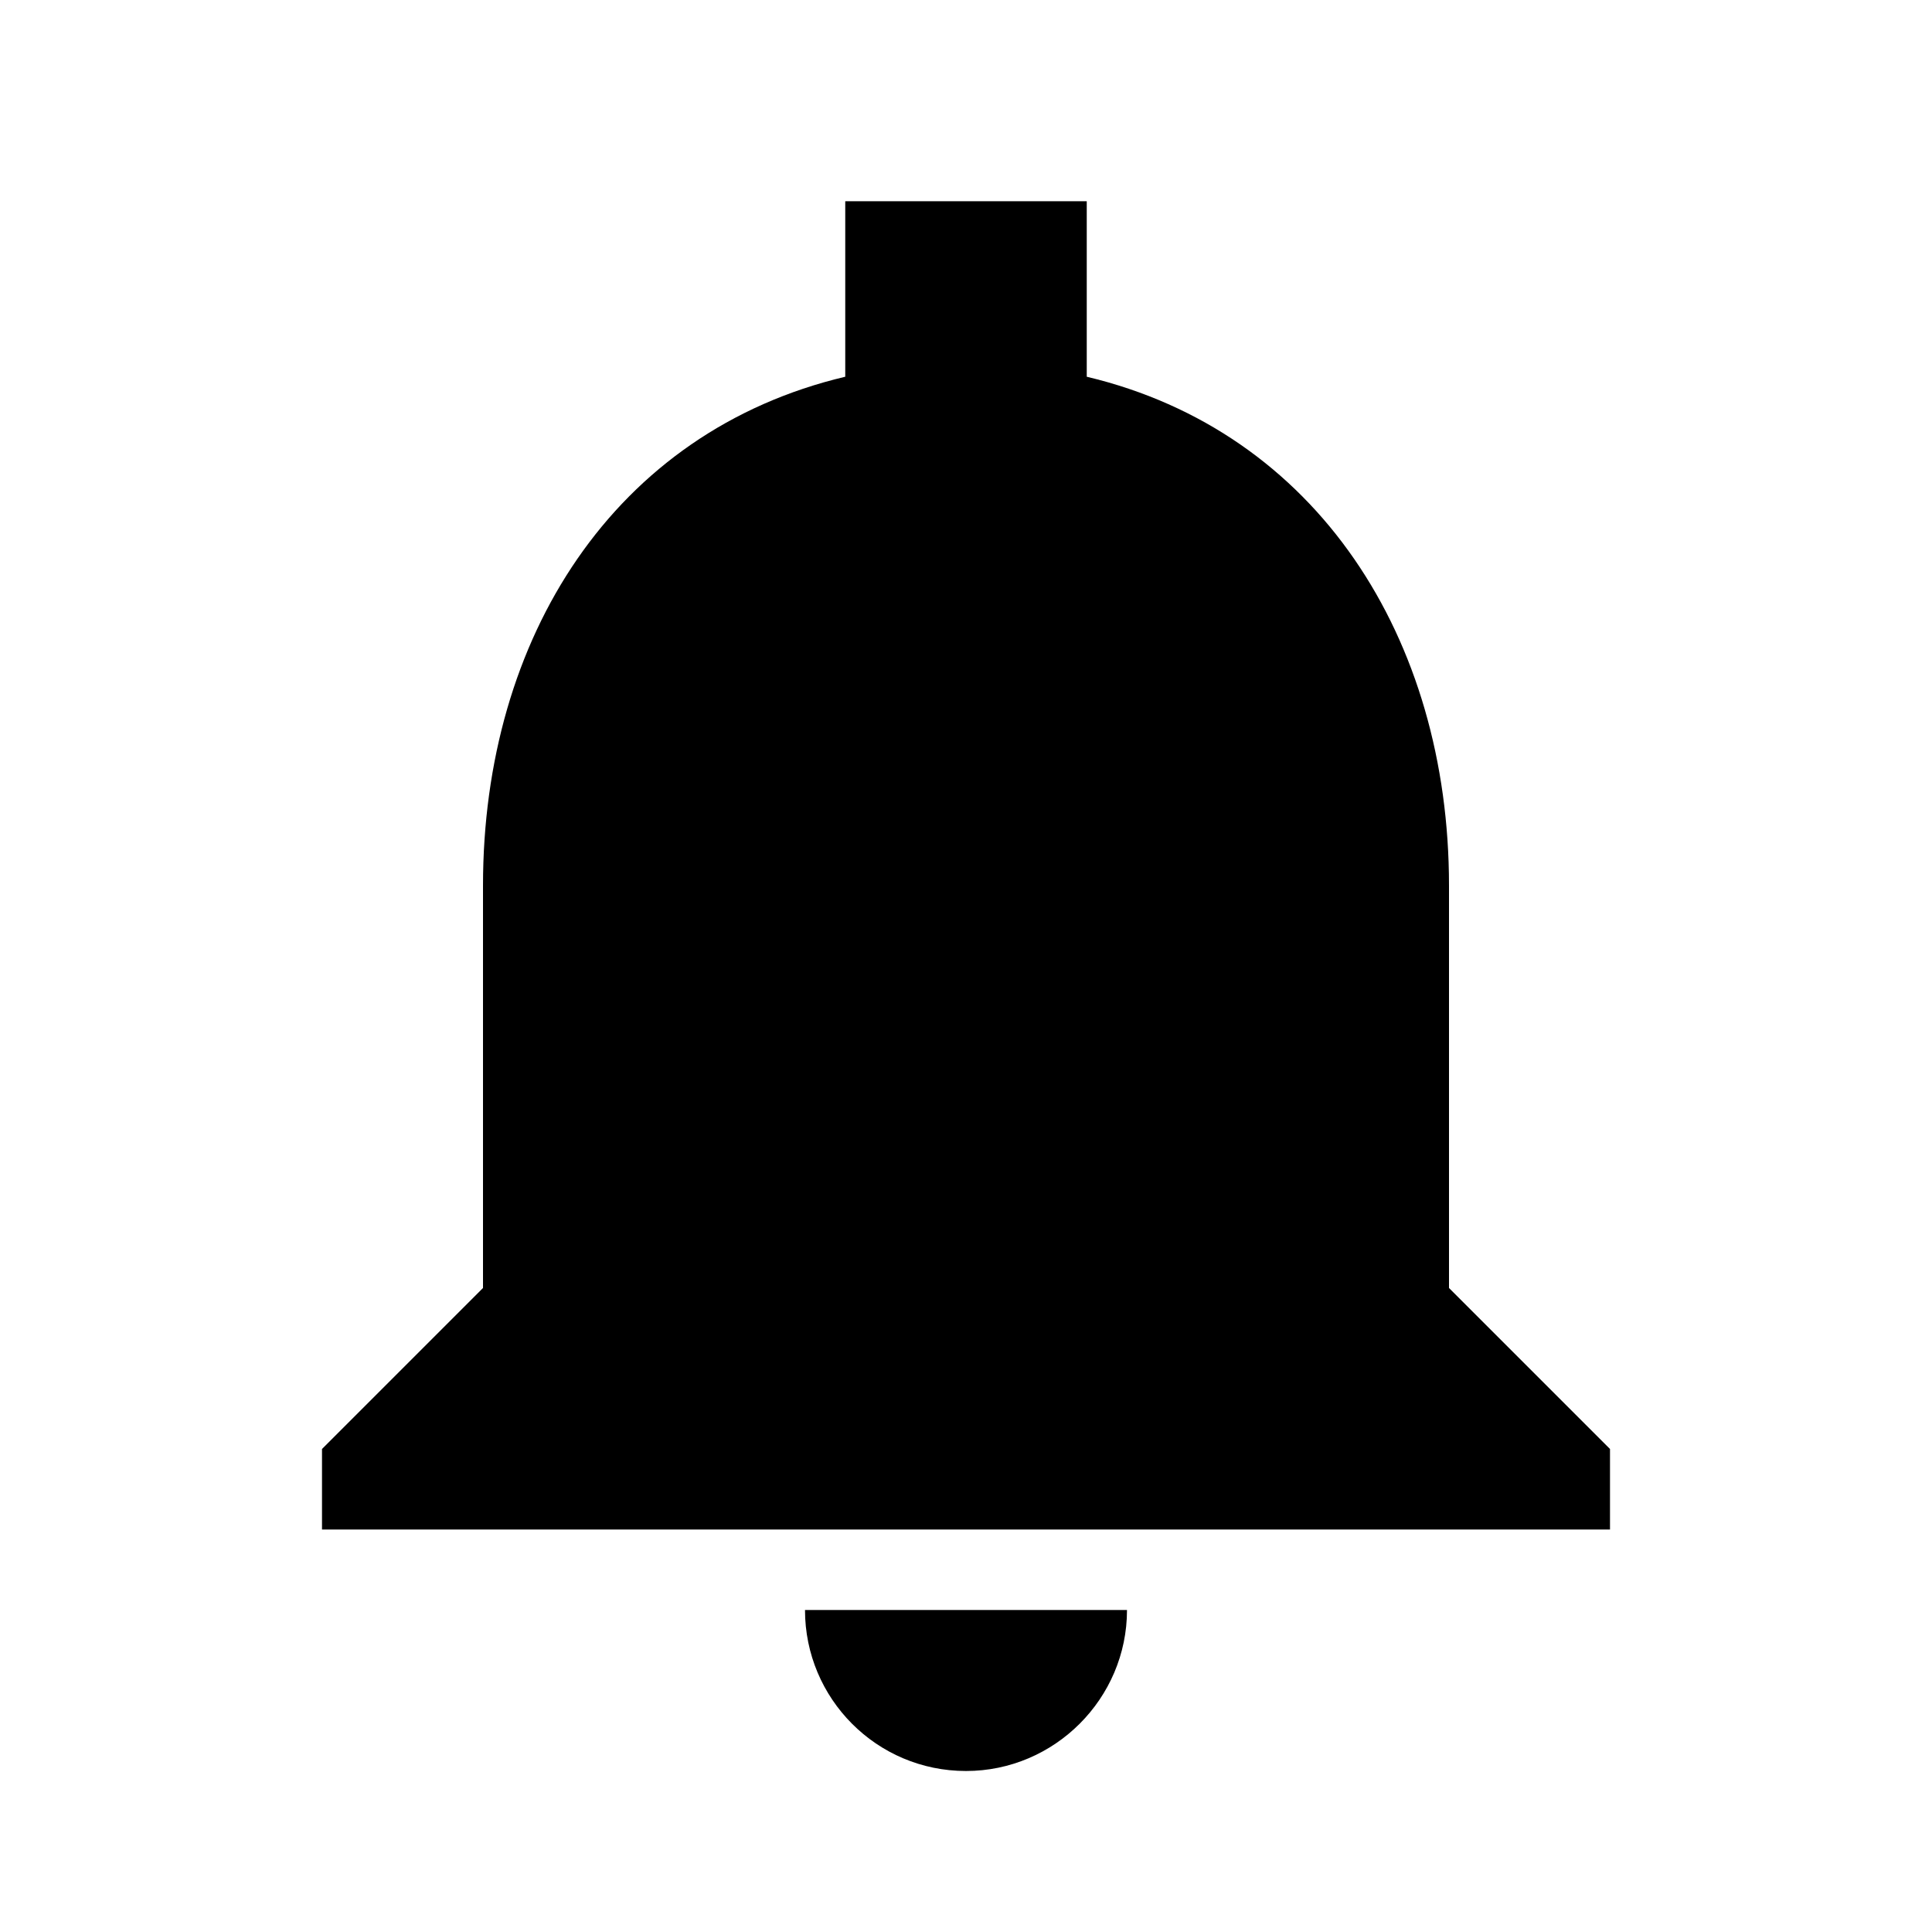
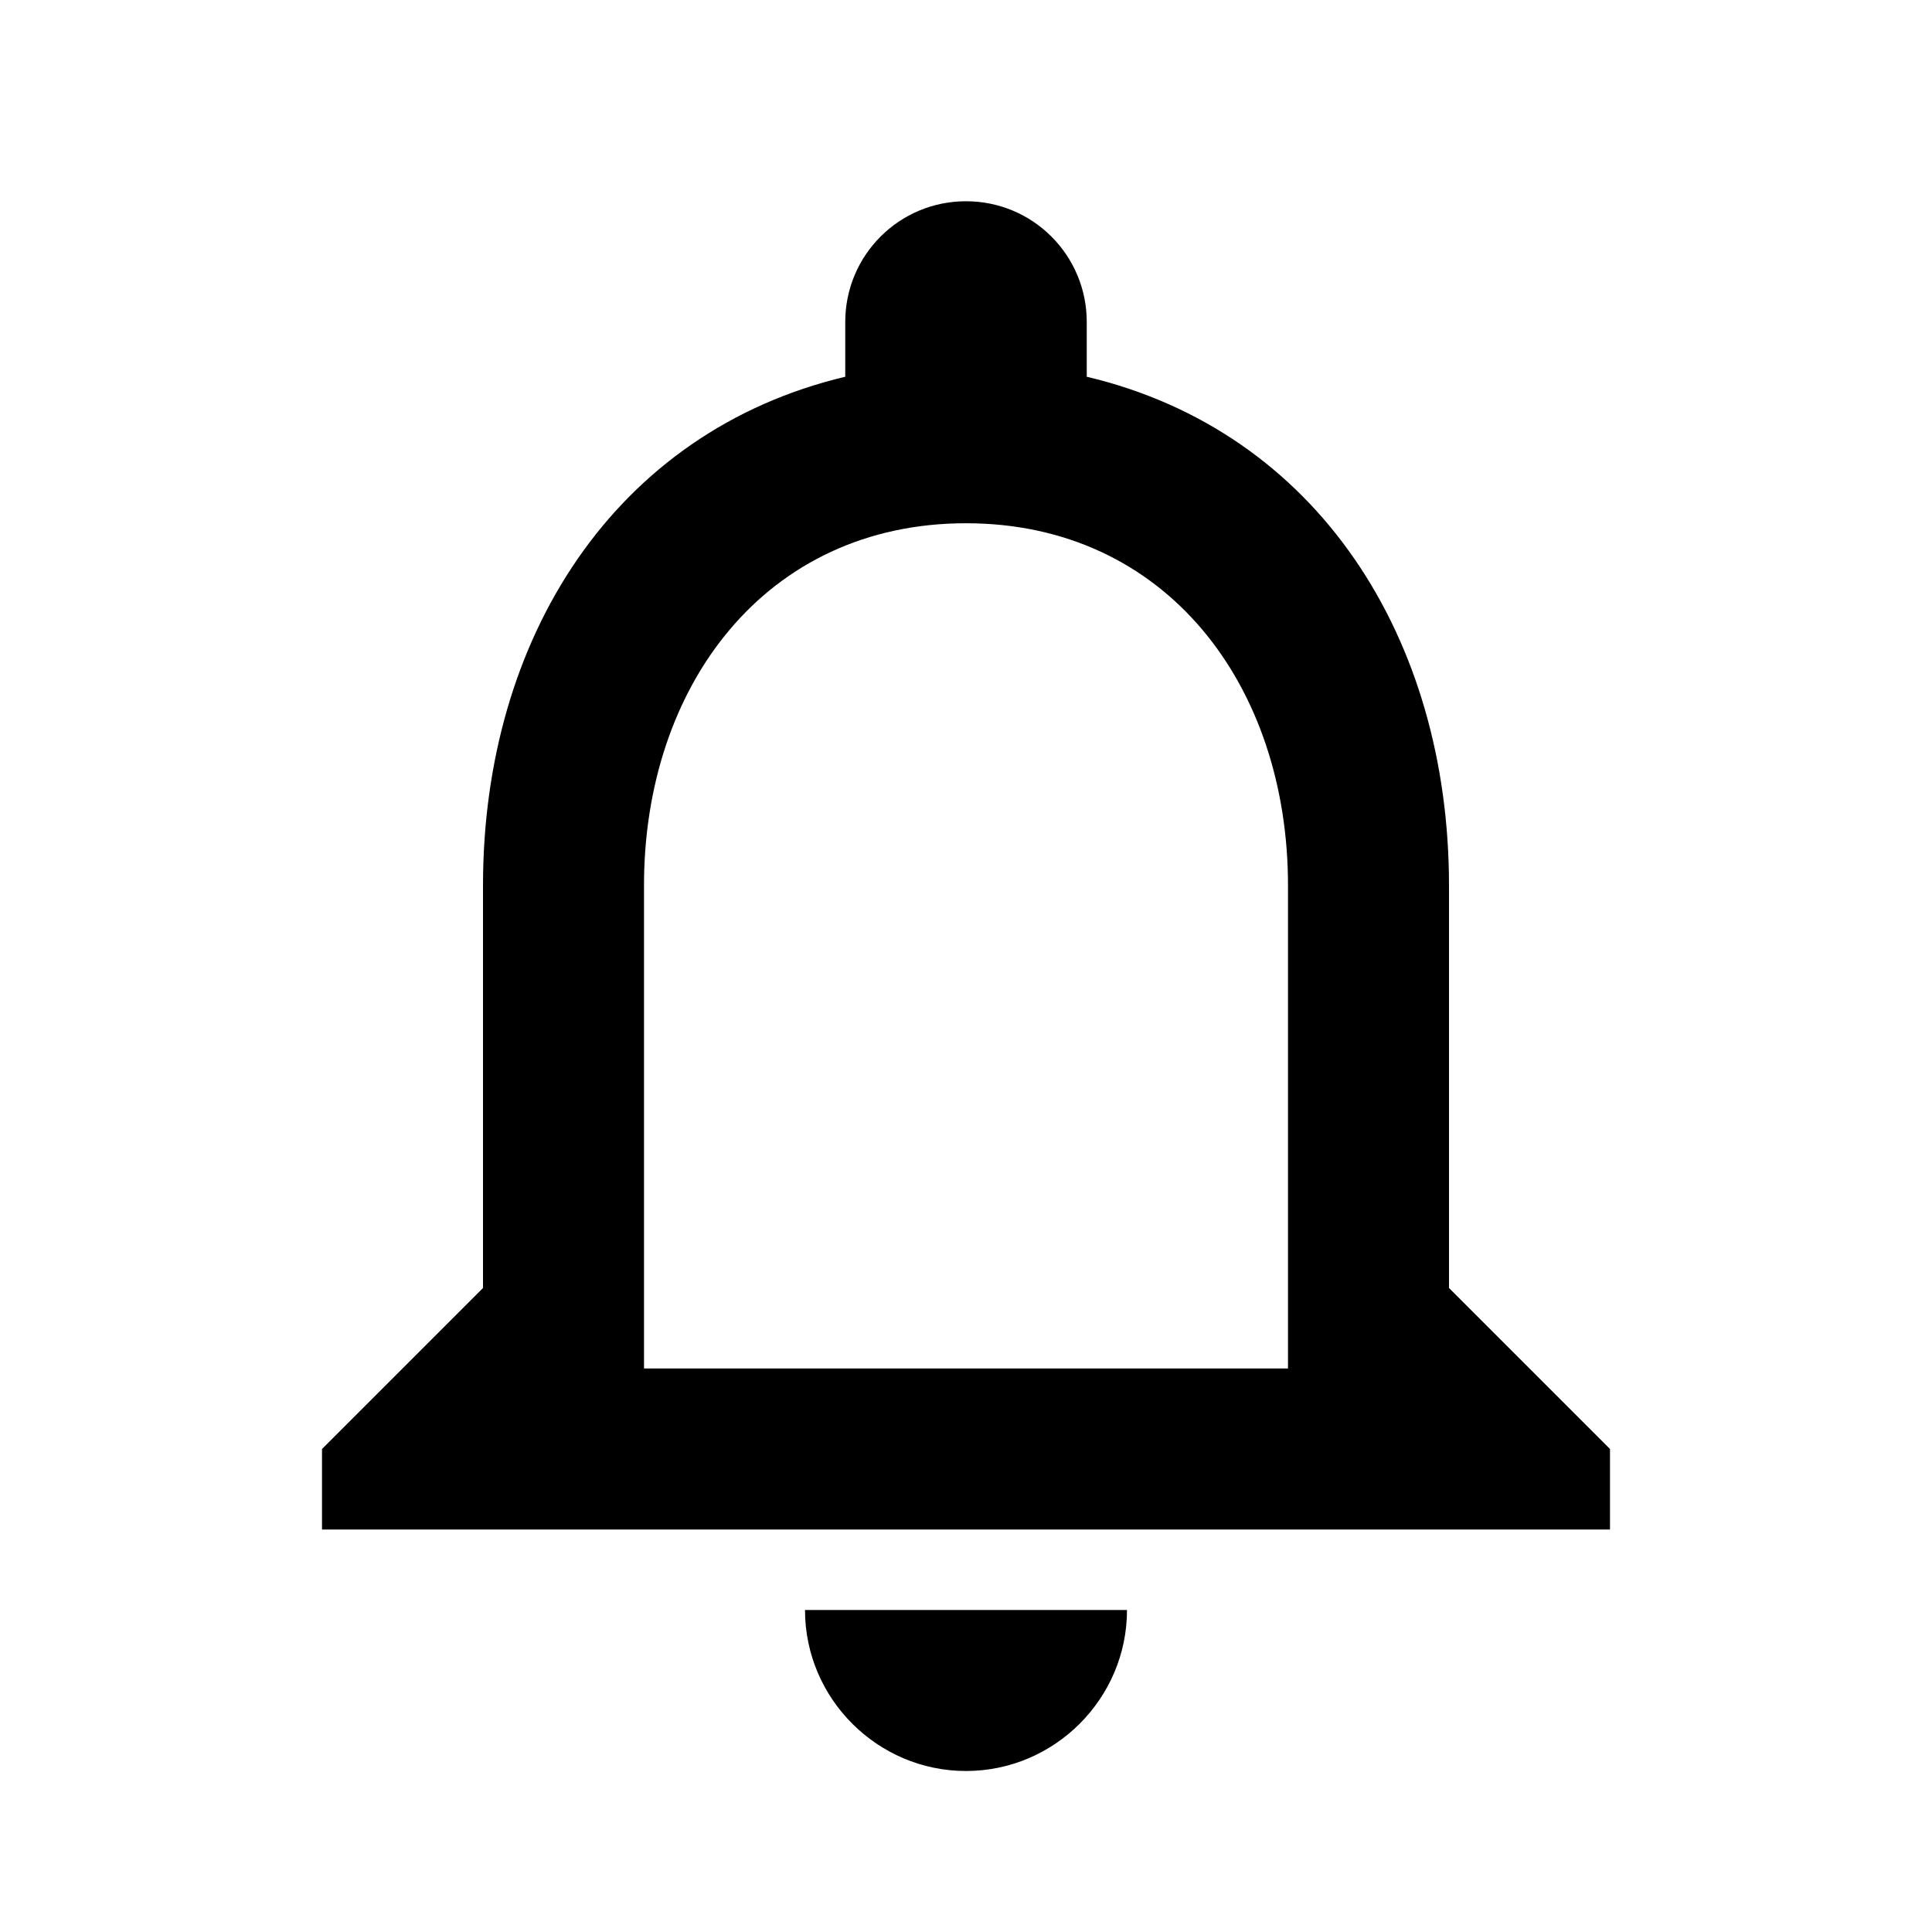
<svg xmlns="http://www.w3.org/2000/svg" height="24" viewBox="0 0 24 24" width="24" id="notifications">
  <path d="M0 0h24v24H0V0z" fill="none" />
-   <path d="M12 22c1.1 0 2-.9 2-2h-4c0 1.1.89 2 2 2zm6-6v-5c0-3.07-1.64-5.64-4.5-6.32V2.5h-3v2.18C7.63 5.36 6 7.92 6 11v5l-2 2v1h16v-1l-2-2z" />
+   <path d="M12 22c1.1 0 2-.9 2-2h-4c0 1.1.9 2 2 2zm6-6v-5c0-3.07-1.63-5.64-4.5-6.32V4c0-.83-.67-1.5-1.5-1.5s-1.5.67-1.5 1.5v.68C7.64 5.36 6 7.92 6 11v5l-2 2v1h16v-1l-2-2zm-2 1H8v-6c0-2.48 1.51-4.5 4-4.5s4 2.02 4 4.5v6z" />
</svg>
